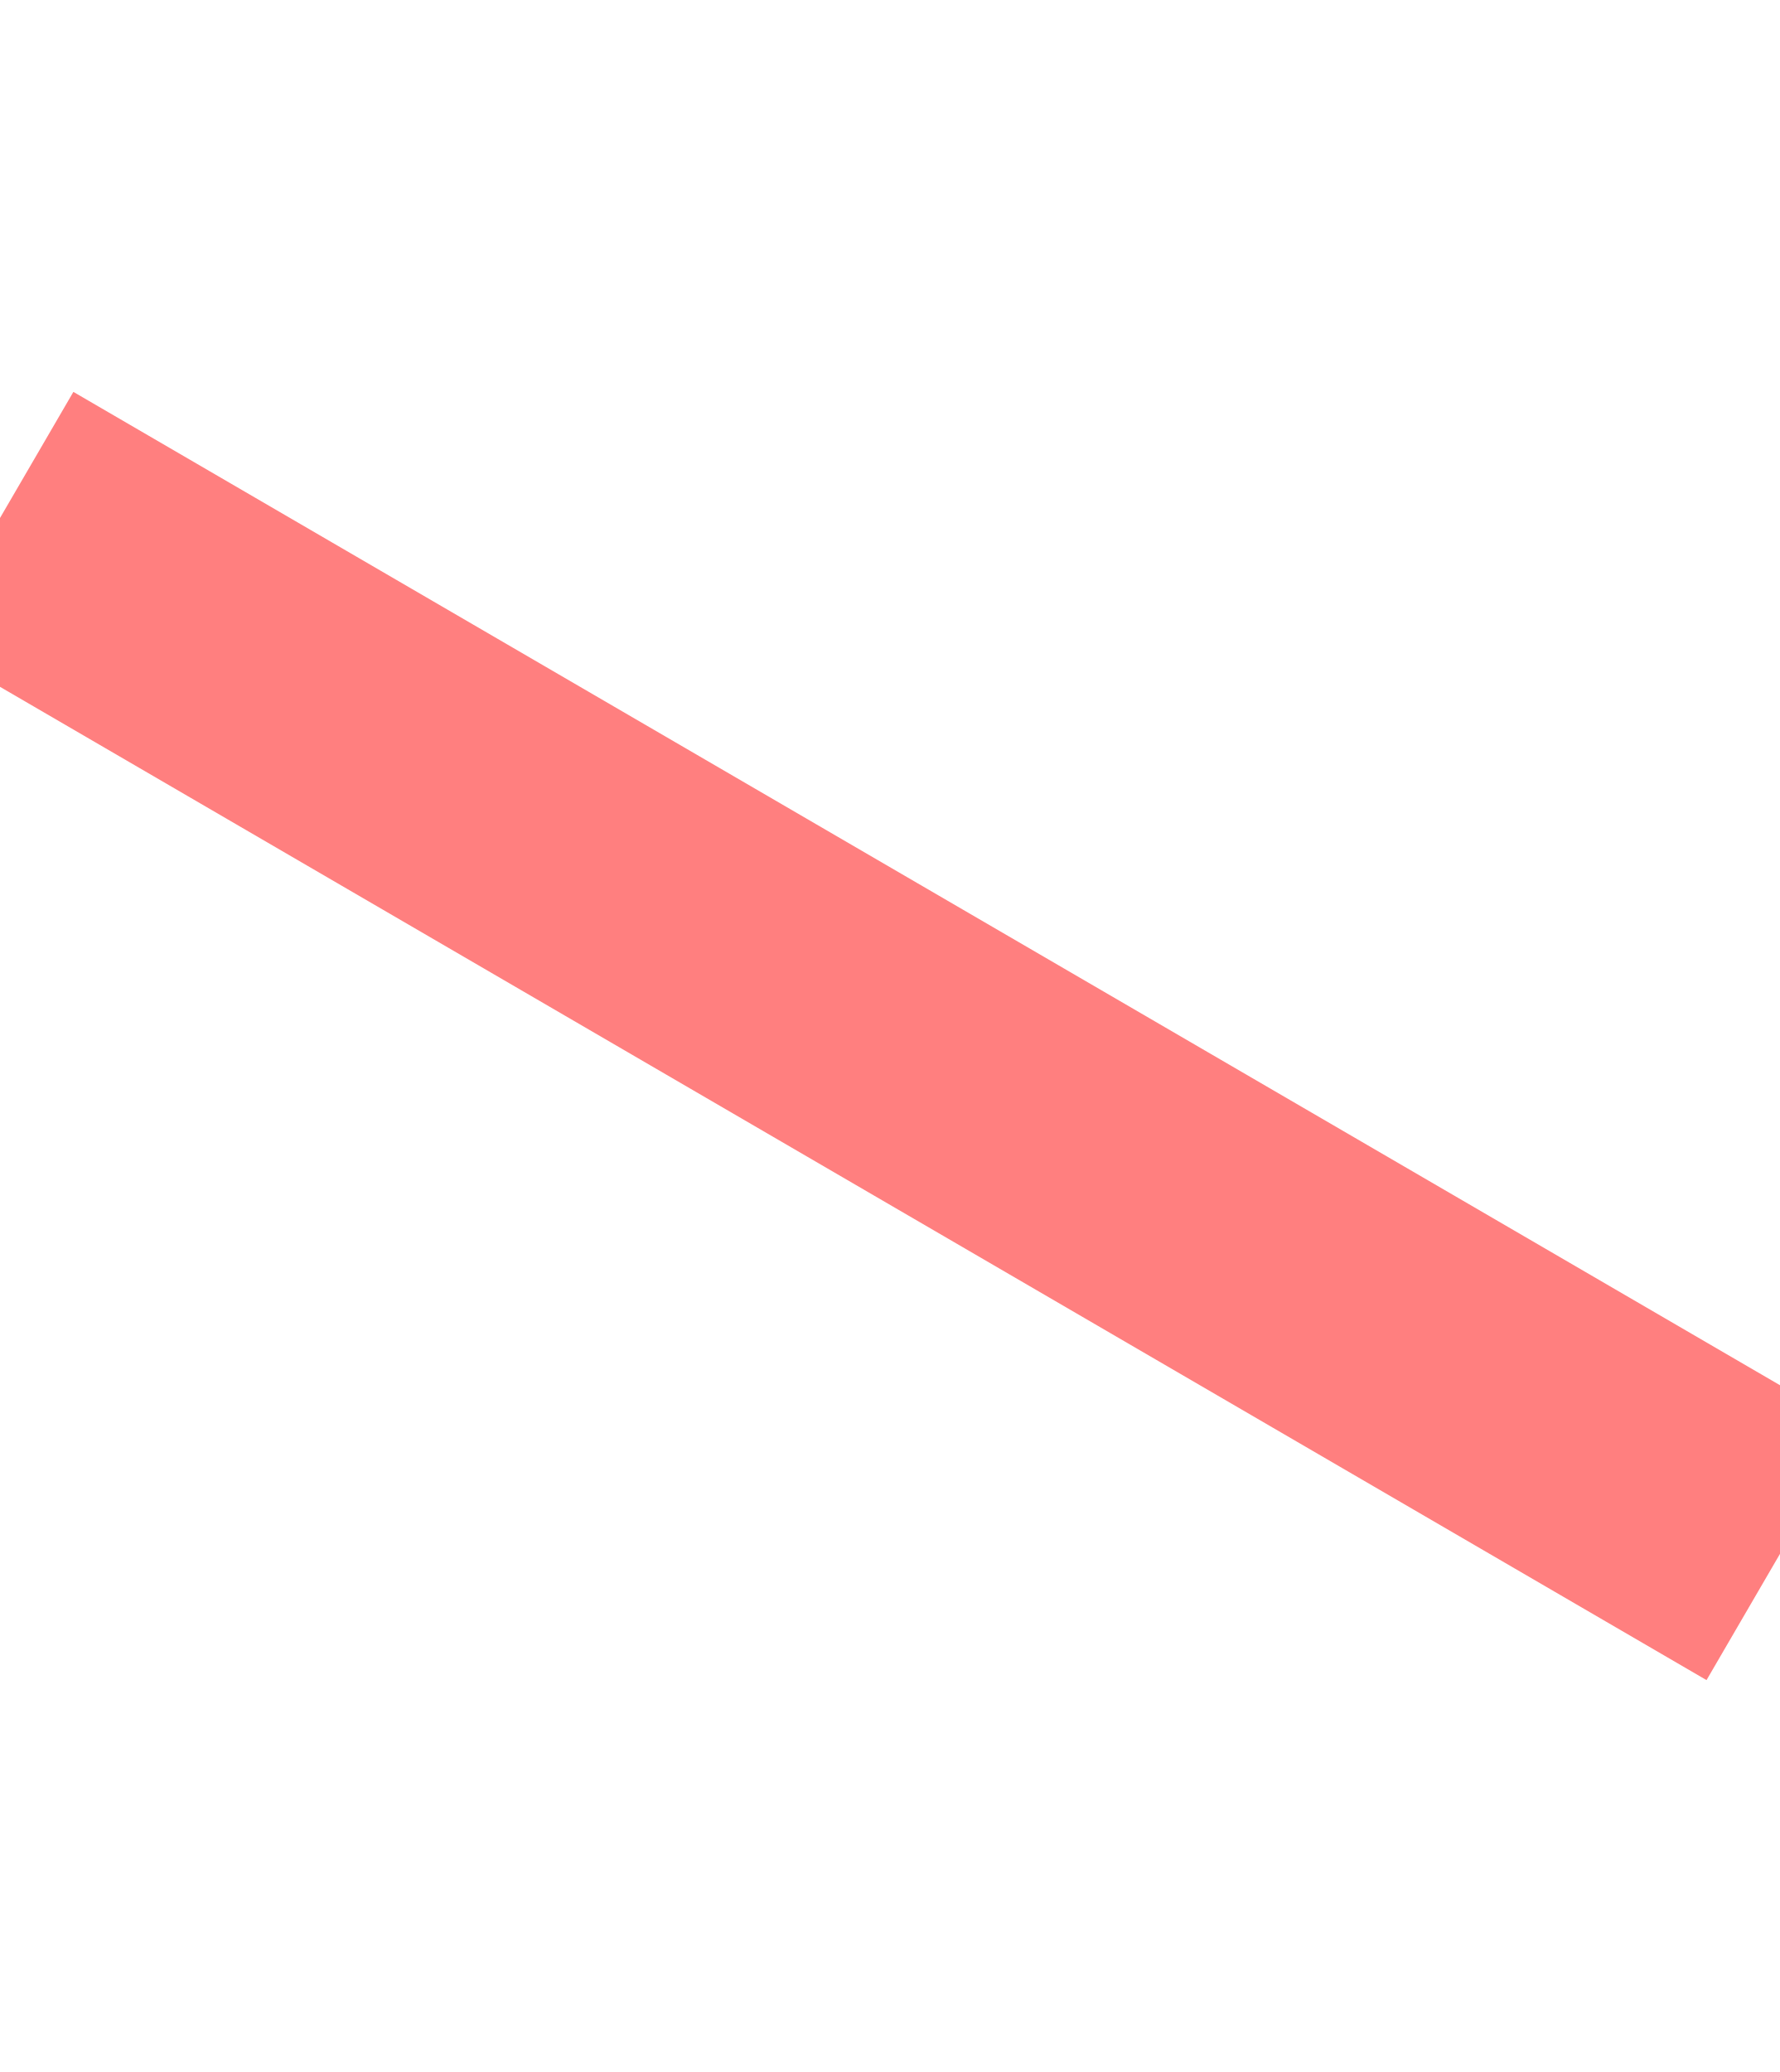
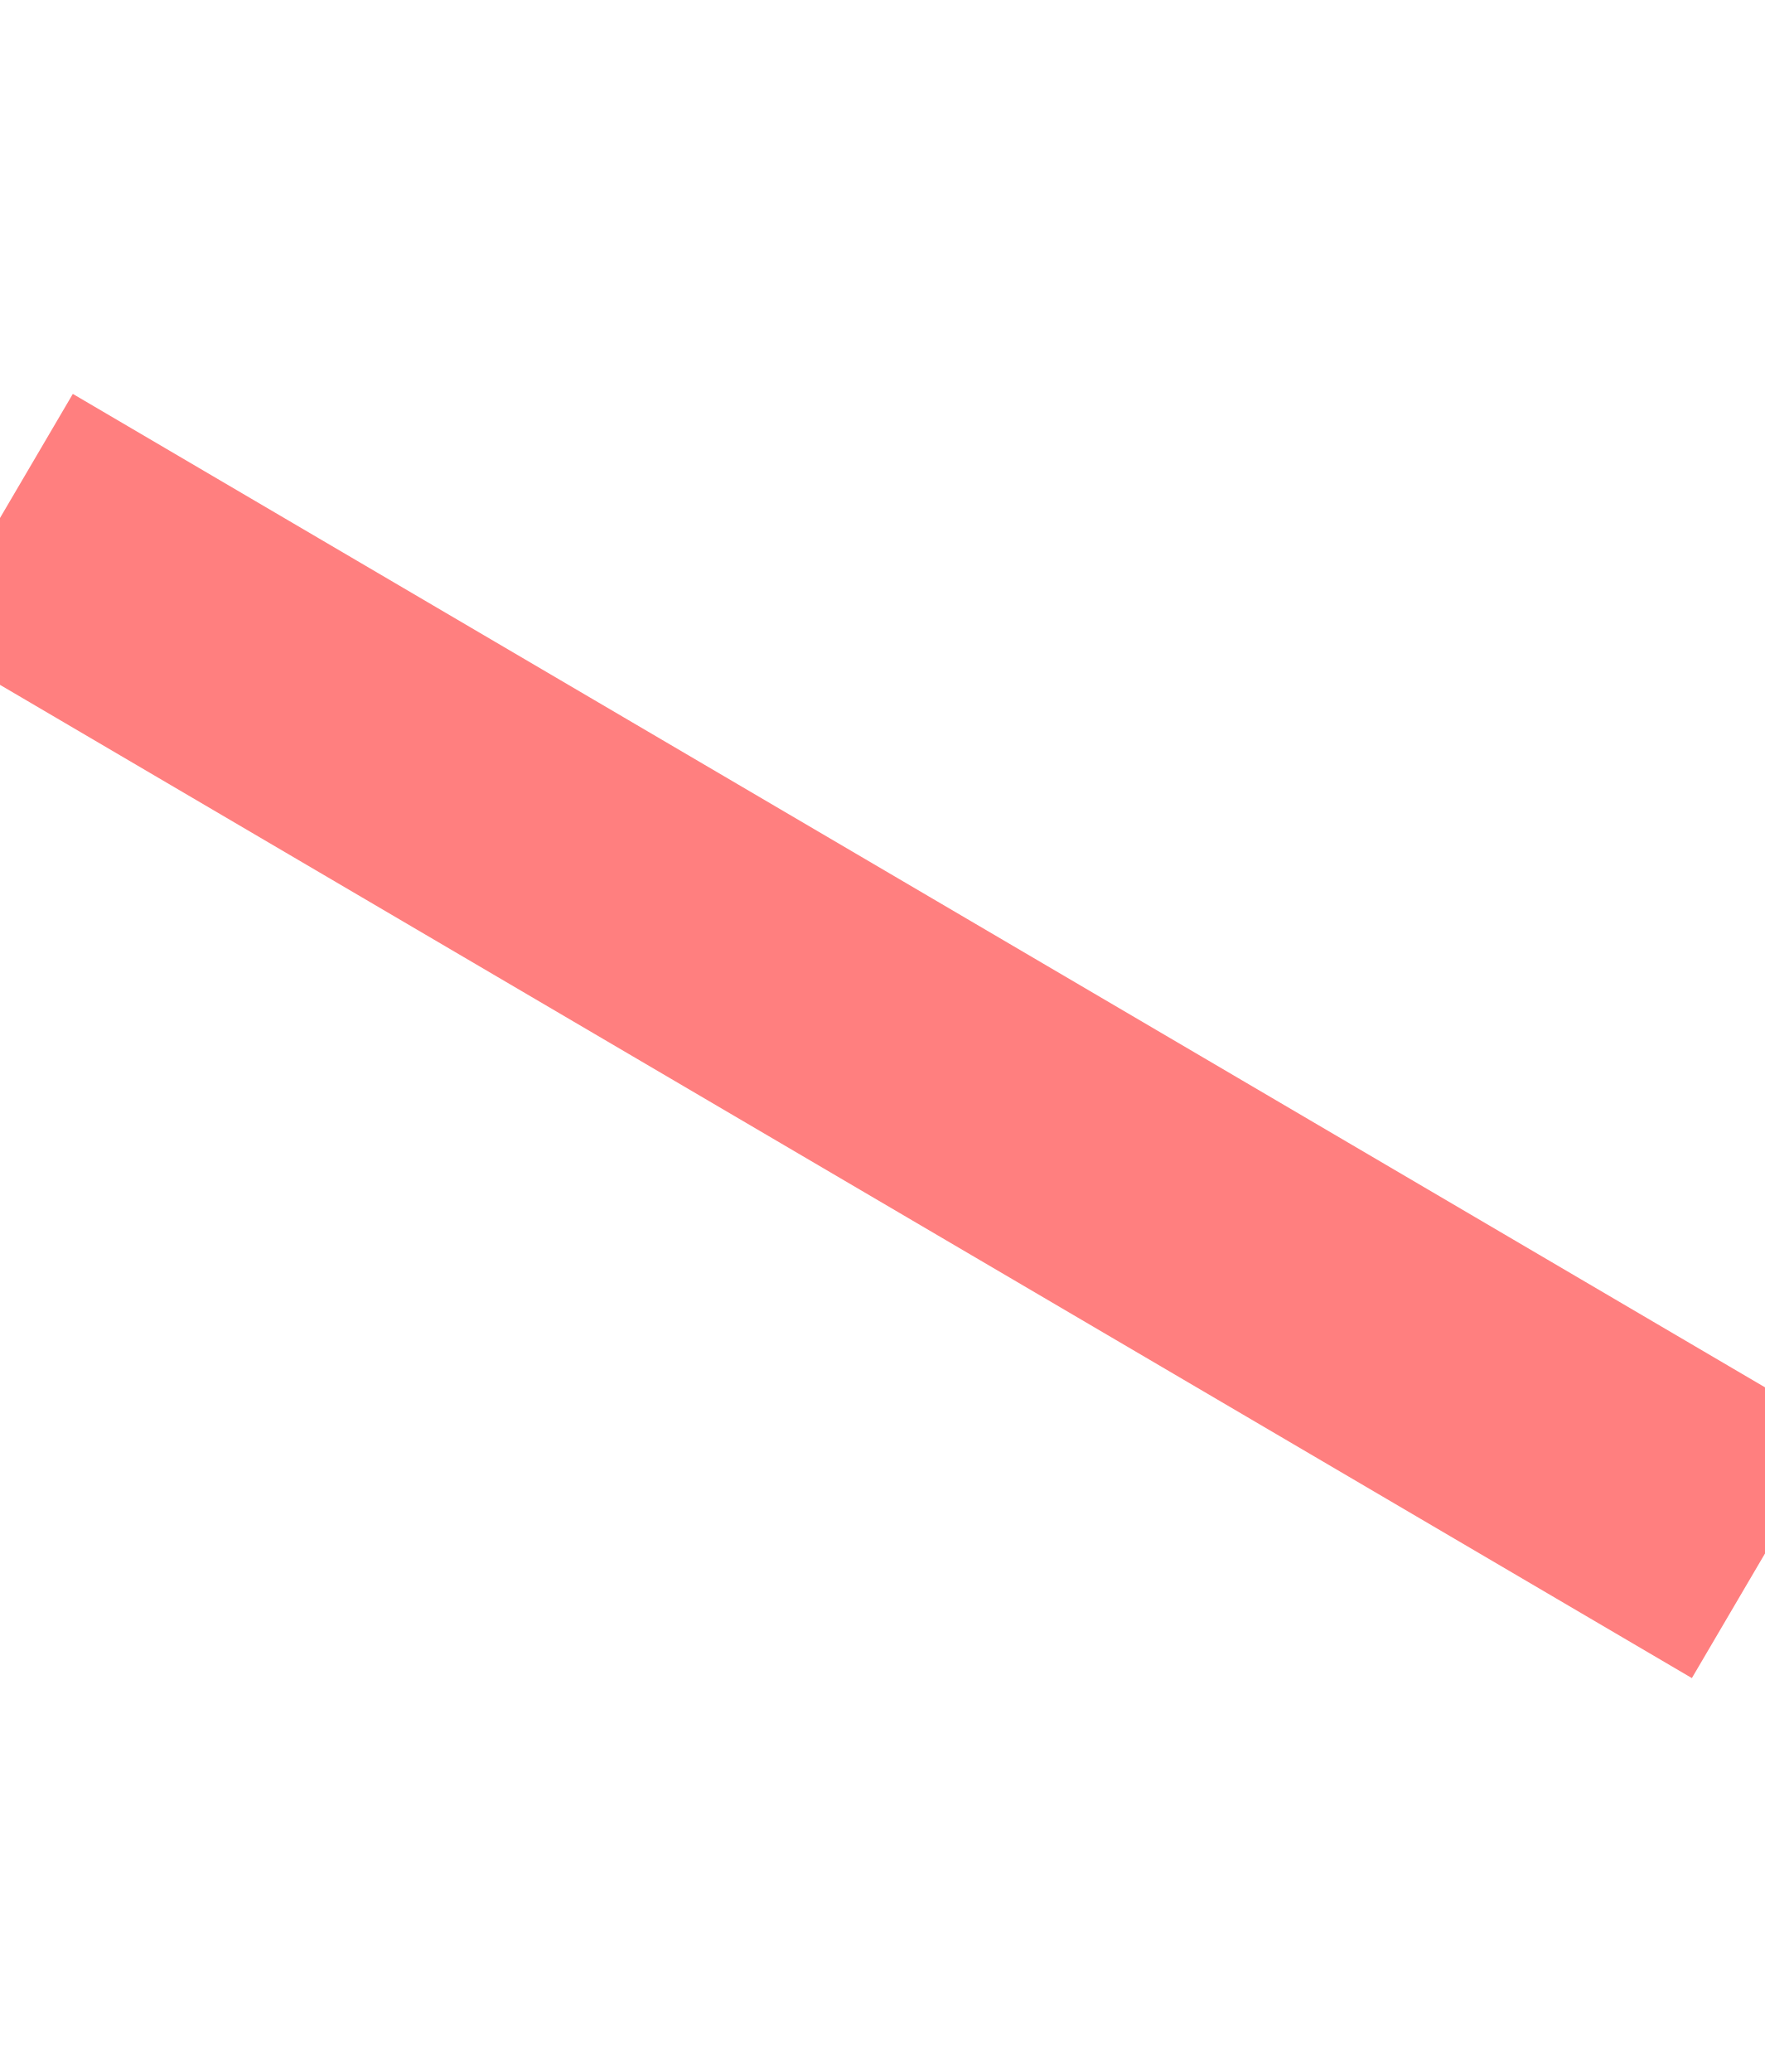
- <svg xmlns="http://www.w3.org/2000/svg" width="61" height="71" viewBox="0 0 61 71" fill="none">
-   <line x1="0" y1="17.75" x2="61" y2="53.25" fill="none" stroke="#F00" stroke-opacity="0.5" stroke-width="10" stroke-linejoin="round" />
+ <svg xmlns="http://www.w3.org/2000/svg" width="92" height="108" viewBox="0 0 92 108" fill="none">
+   <line x1="0" y1="27" x2="92" y2="81" fill="none" stroke="#F00" stroke-opacity="0.5" stroke-width="15" stroke-linejoin="round" />
</svg>
